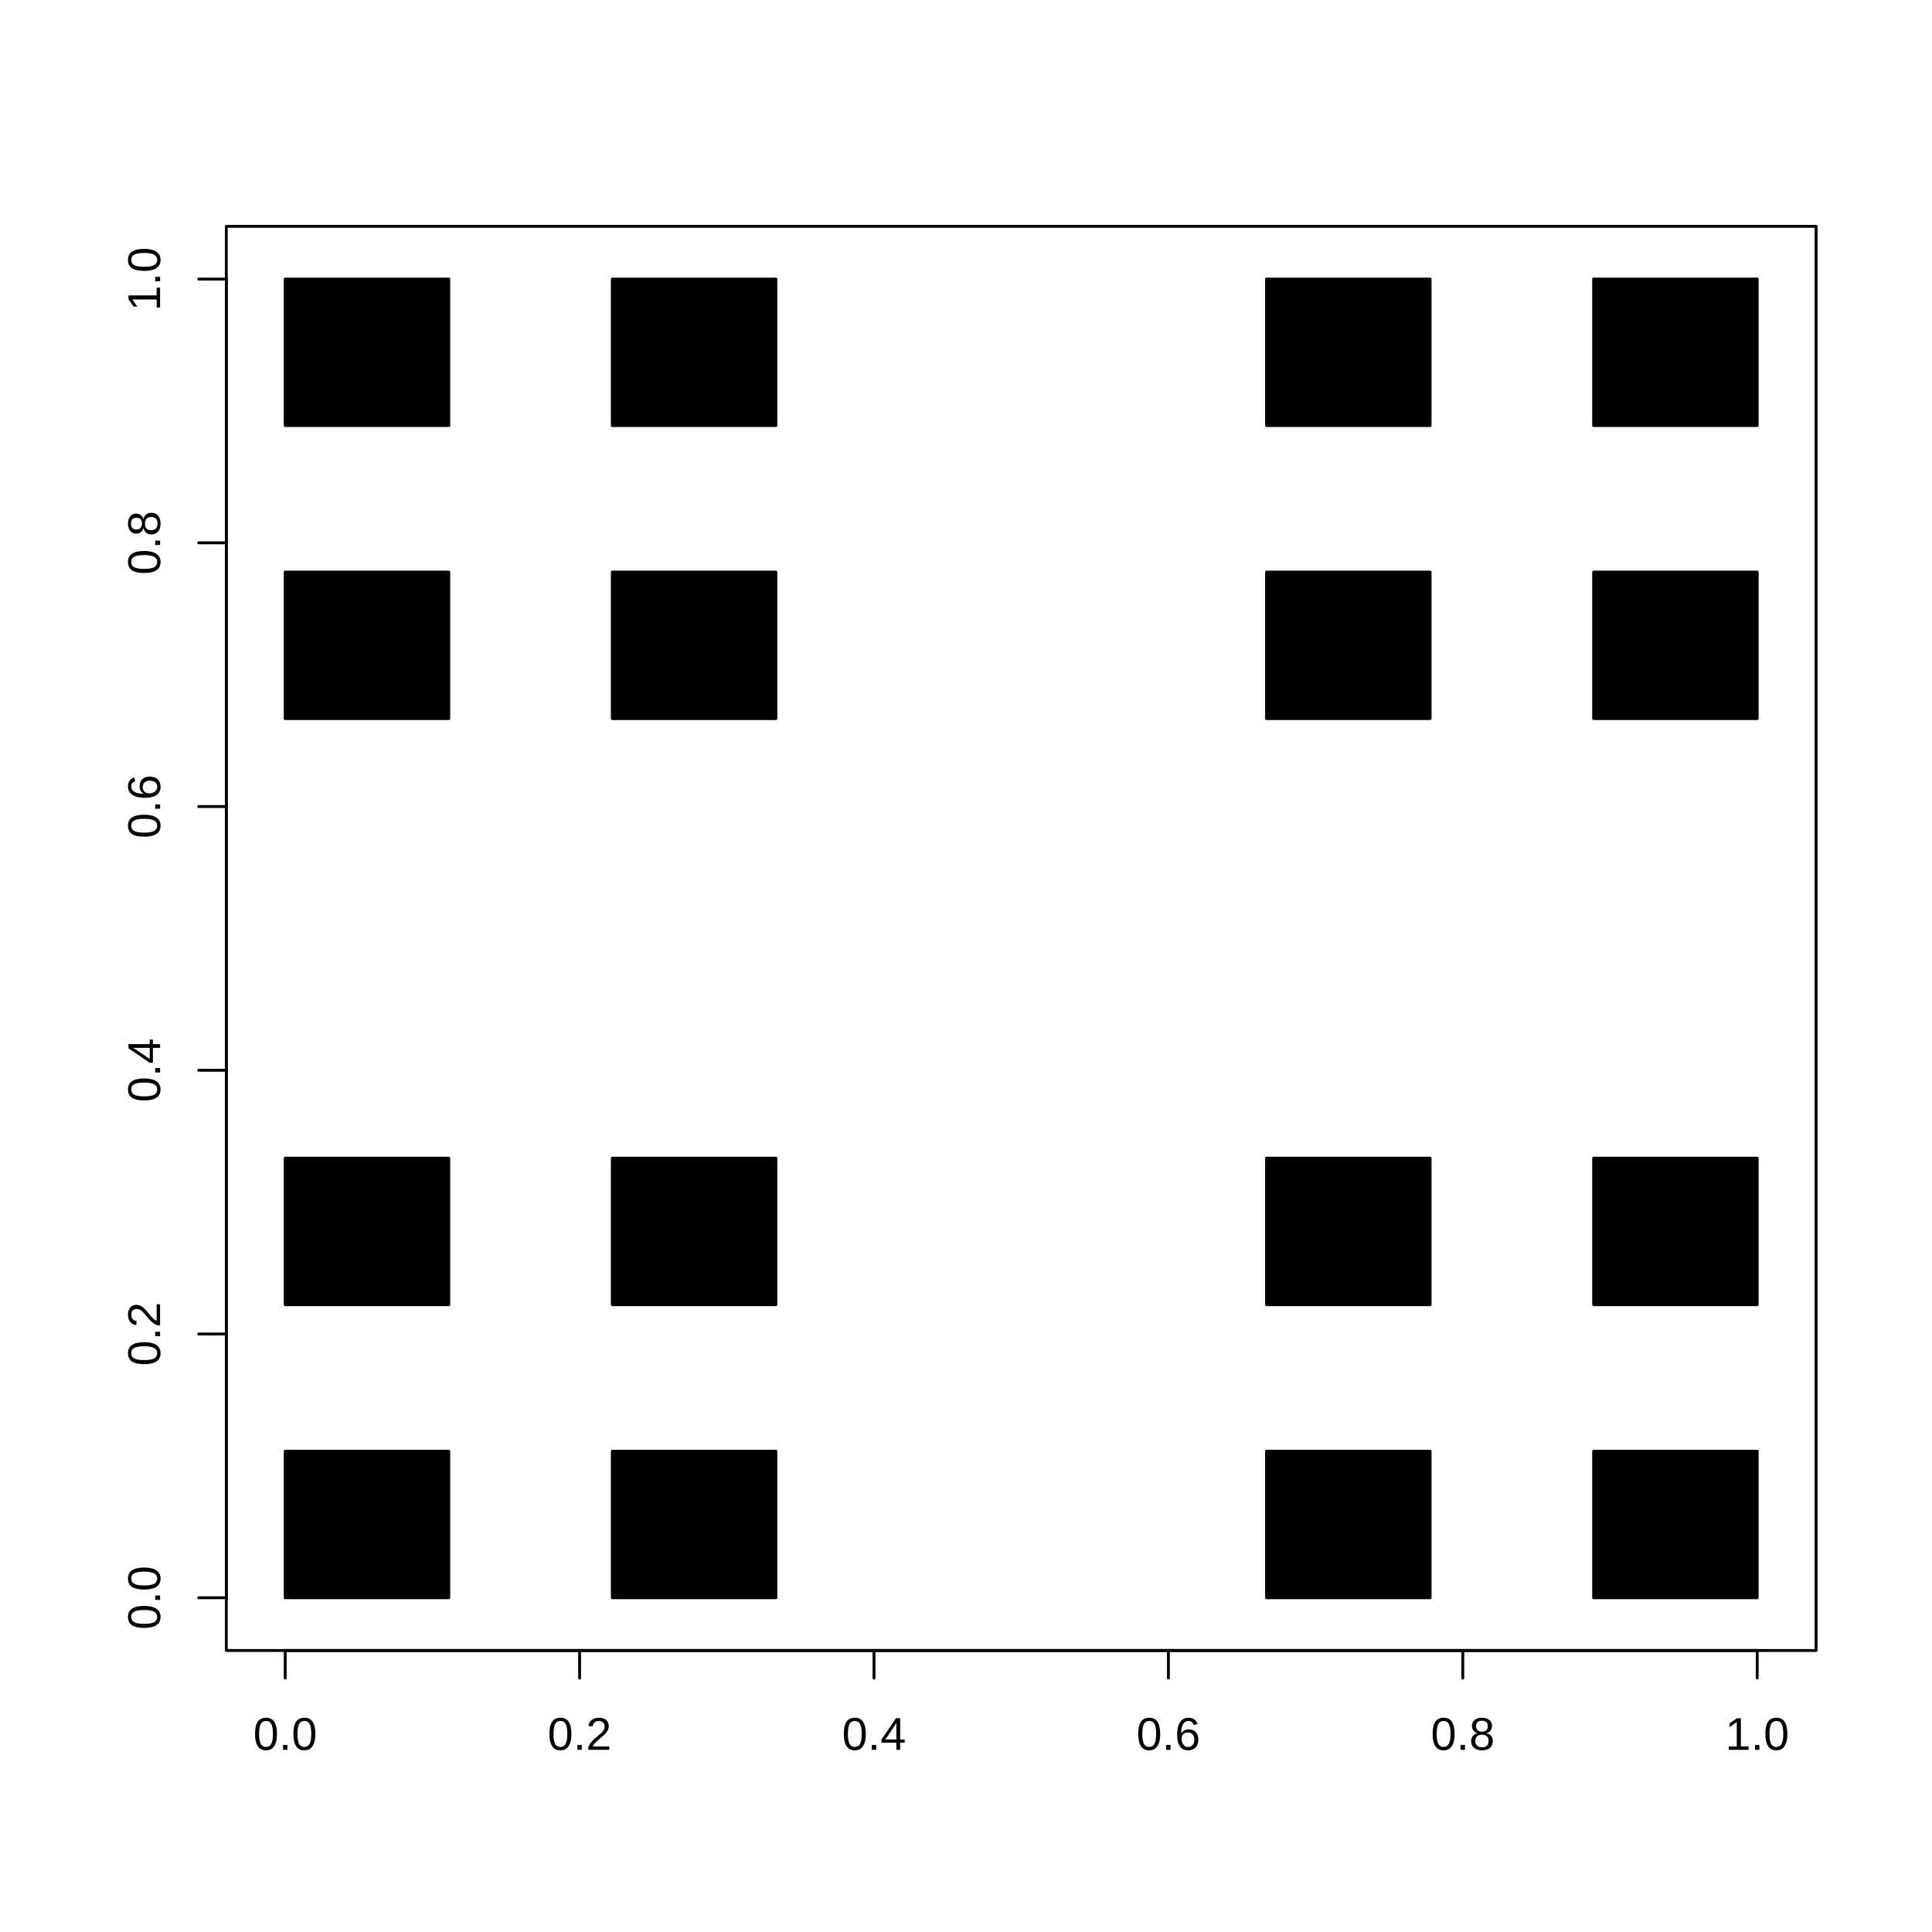
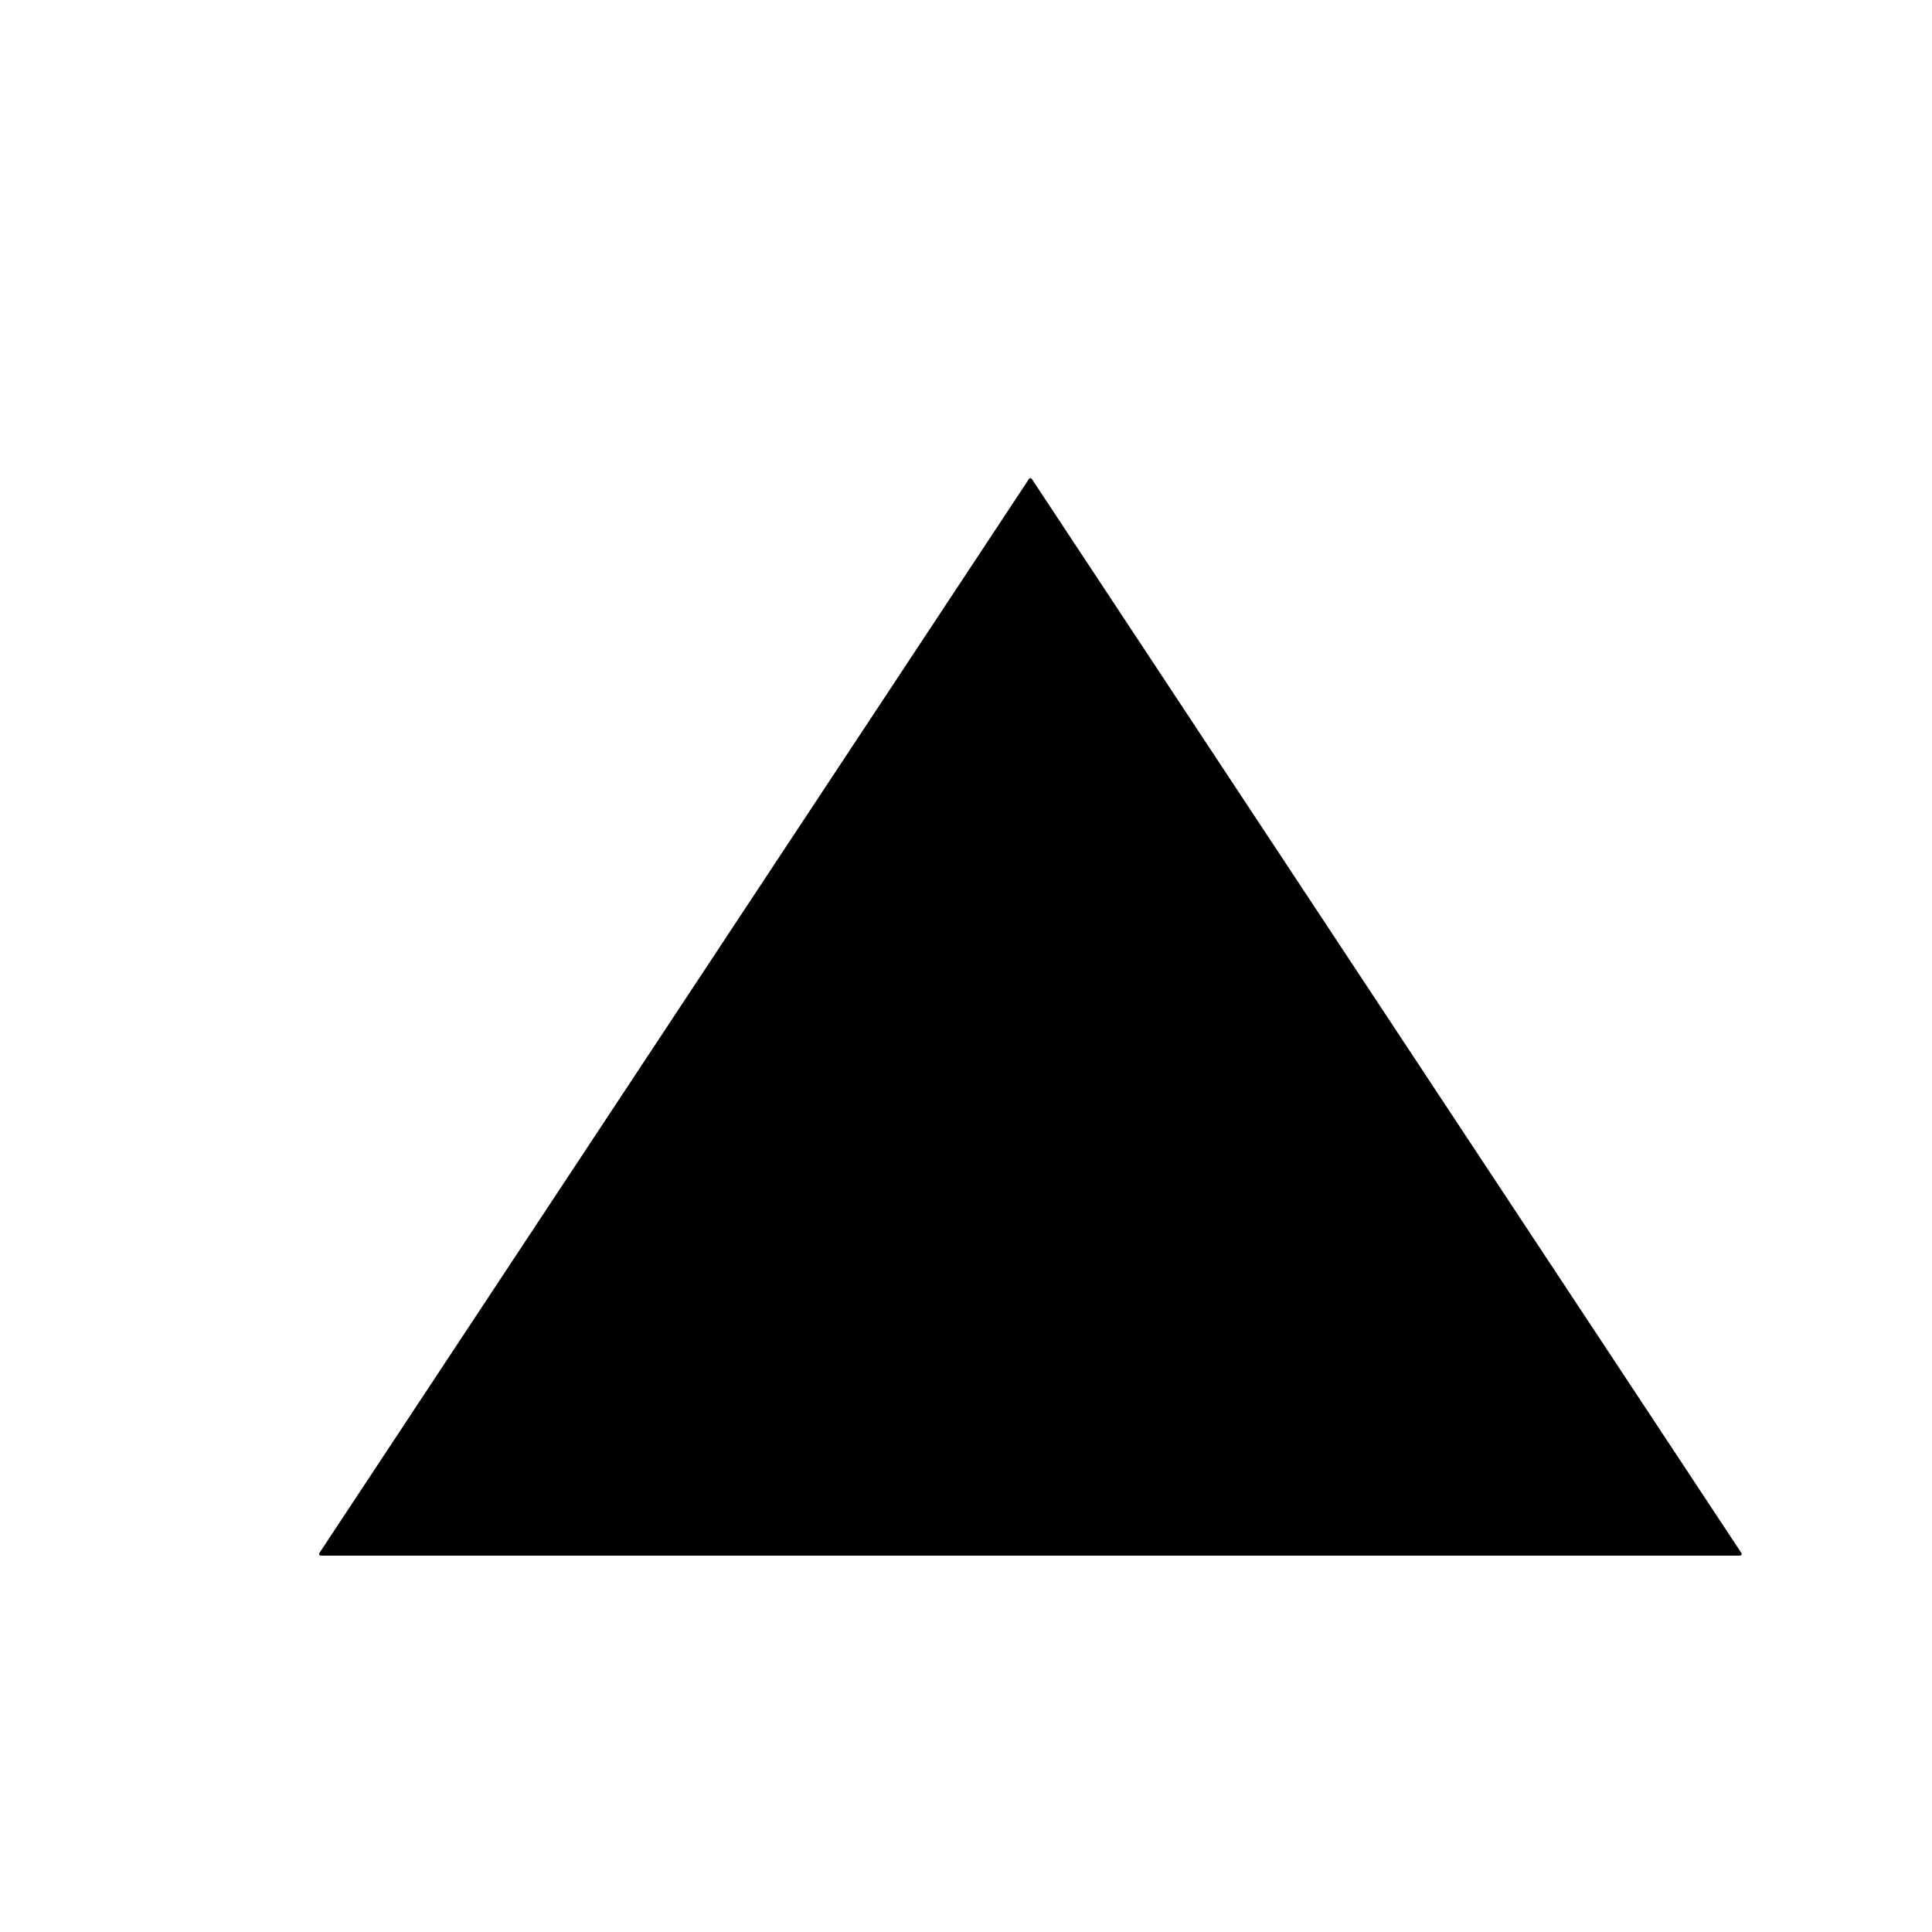
- <svg xmlns="http://www.w3.org/2000/svg" class="svglite" width="504.00pt" height="504.00pt" viewBox="0 0 504.00 504.00">
+ <svg xmlns="http://www.w3.org/2000/svg" class="svglite" width="432.00pt" height="432.00pt" viewBox="0 0 432.00 432.00">
  <defs>
    <style type="text/css">
    .svglite line, .svglite polyline, .svglite polygon, .svglite path, .svglite rect, .svglite circle {
      fill: none;
      stroke: #000000;
      stroke-linecap: round;
      stroke-linejoin: round;
      stroke-miterlimit: 10.00;
    }
  </style>
  </defs>
  <rect width="100%" height="100%" style="stroke: none; fill: #FFFFFF;" />
  <defs>
-     <clipPath id="cpMC4wMHw1MDQuMDB8MC4wMHw1MDQuMDA=">
-       <rect x="0.00" y="0.00" width="504.00" height="504.00" />
+     <clipPath id="cpMC4wMHw0MzIuMDB8MC4wMHw0MzIuMDA=">
+       <rect x="0.00" y="0.00" width="432.00" height="432.00" />
    </clipPath>
  </defs>
-   <g clip-path="url(#cpMC4wMHw1MDQuMDB8MC4wMHw1MDQuMDA=)">
+   <g clip-path="url(#cpMC4wMHw0MzIuMDB8MC4wMHw0MzIuMDA=)">
</g>
  <defs>
-     <clipPath id="cpNTkuMDR8NDczLjc2fDU5LjA0fDQzMC41Ng==">
-       <rect x="59.04" y="59.04" width="414.72" height="371.52" />
+     <clipPath id="cpNTkuMDR8NDAxLjc2fDU5LjA0fDM1OC41Ng==">
+       <rect x="59.04" y="59.04" width="342.72" height="299.52" />
    </clipPath>
  </defs>
-   <g clip-path="url(#cpNTkuMDR8NDczLjc2fDU5LjA0fDQzMC41Ng==)">
-     <circle cx="458.40" cy="416.80" r="2.70" style="stroke-width: 0.75; stroke: #FFFFFF;" />
-   </g>
-   <g clip-path="url(#cpMC4wMHw1MDQuMDB8MC4wMHw1MDQuMDA=)">
-     <line x1="74.40" y1="430.56" x2="458.40" y2="430.56" style="stroke-width: 0.75;" />
-     <line x1="74.40" y1="430.56" x2="74.40" y2="437.76" style="stroke-width: 0.75;" />
-     <line x1="151.20" y1="430.56" x2="151.20" y2="437.76" style="stroke-width: 0.75;" />
-     <line x1="228.00" y1="430.56" x2="228.00" y2="437.76" style="stroke-width: 0.75;" />
-     <line x1="304.80" y1="430.56" x2="304.80" y2="437.76" style="stroke-width: 0.75;" />
-     <line x1="381.60" y1="430.56" x2="381.60" y2="437.76" style="stroke-width: 0.75;" />
-     <line x1="458.40" y1="430.56" x2="458.40" y2="437.76" style="stroke-width: 0.75;" />
-     <text x="74.40" y="456.48" text-anchor="middle" style="font-size: 12.00px; font-family: Arial;" textLength="16.68px" lengthAdjust="spacingAndGlyphs">0.0</text>
-     <text x="151.20" y="456.48" text-anchor="middle" style="font-size: 12.00px; font-family: Arial;" textLength="16.68px" lengthAdjust="spacingAndGlyphs">0.2</text>
-     <text x="228.00" y="456.48" text-anchor="middle" style="font-size: 12.00px; font-family: Arial;" textLength="16.68px" lengthAdjust="spacingAndGlyphs">0.4</text>
-     <text x="304.80" y="456.48" text-anchor="middle" style="font-size: 12.00px; font-family: Arial;" textLength="16.68px" lengthAdjust="spacingAndGlyphs">0.6</text>
-     <text x="381.60" y="456.48" text-anchor="middle" style="font-size: 12.00px; font-family: Arial;" textLength="16.68px" lengthAdjust="spacingAndGlyphs">0.8</text>
-     <text x="458.40" y="456.48" text-anchor="middle" style="font-size: 12.00px; font-family: Arial;" textLength="16.68px" lengthAdjust="spacingAndGlyphs">1.0</text>
-     <line x1="59.04" y1="416.80" x2="59.04" y2="72.80" style="stroke-width: 0.75;" />
-     <line x1="59.04" y1="416.80" x2="51.84" y2="416.80" style="stroke-width: 0.75;" />
-     <line x1="59.04" y1="348.00" x2="51.84" y2="348.00" style="stroke-width: 0.75;" />
-     <line x1="59.04" y1="279.20" x2="51.84" y2="279.20" style="stroke-width: 0.75;" />
-     <line x1="59.04" y1="210.40" x2="51.84" y2="210.40" style="stroke-width: 0.75;" />
-     <line x1="59.04" y1="141.60" x2="51.84" y2="141.60" style="stroke-width: 0.75;" />
-     <line x1="59.04" y1="72.80" x2="51.84" y2="72.80" style="stroke-width: 0.75;" />
-     <text transform="translate(41.76,416.80) rotate(-90)" text-anchor="middle" style="font-size: 12.00px; font-family: Arial;" textLength="16.68px" lengthAdjust="spacingAndGlyphs">0.0</text>
-     <text transform="translate(41.76,348.00) rotate(-90)" text-anchor="middle" style="font-size: 12.00px; font-family: Arial;" textLength="16.68px" lengthAdjust="spacingAndGlyphs">0.2</text>
-     <text transform="translate(41.76,279.20) rotate(-90)" text-anchor="middle" style="font-size: 12.00px; font-family: Arial;" textLength="16.68px" lengthAdjust="spacingAndGlyphs">0.4</text>
-     <text transform="translate(41.76,210.40) rotate(-90)" text-anchor="middle" style="font-size: 12.00px; font-family: Arial;" textLength="16.68px" lengthAdjust="spacingAndGlyphs">0.6</text>
-     <text transform="translate(41.76,141.60) rotate(-90)" text-anchor="middle" style="font-size: 12.00px; font-family: Arial;" textLength="16.68px" lengthAdjust="spacingAndGlyphs">0.8</text>
-     <text transform="translate(41.76,72.80) rotate(-90)" text-anchor="middle" style="font-size: 12.00px; font-family: Arial;" textLength="16.68px" lengthAdjust="spacingAndGlyphs">1.0</text>
-     <polygon points="59.04,430.56 473.76,430.56 473.76,59.04 59.04,59.04 " style="stroke-width: 0.75; fill: none;" />
-   </g>
-   <g clip-path="url(#cpNTkuMDR8NDczLjc2fDU5LjA0fDQzMC41Ng==)">
-     <rect x="74.40" y="378.58" width="42.67" height="38.22" style="stroke-width: 0.75; fill: #000000;" />
-     <rect x="159.73" y="378.58" width="42.67" height="38.22" style="stroke-width: 0.75; fill: #000000;" />
-     <rect x="74.40" y="302.13" width="42.67" height="38.22" style="stroke-width: 0.75; fill: #000000;" />
-     <rect x="159.73" y="302.13" width="42.67" height="38.22" style="stroke-width: 0.75; fill: #000000;" />
-     <rect x="330.40" y="378.58" width="42.67" height="38.22" style="stroke-width: 0.75; fill: #000000;" />
-     <rect x="415.73" y="378.58" width="42.67" height="38.22" style="stroke-width: 0.75; fill: #000000;" />
-     <rect x="330.40" y="302.13" width="42.67" height="38.22" style="stroke-width: 0.75; fill: #000000;" />
-     <rect x="415.73" y="302.13" width="42.67" height="38.22" style="stroke-width: 0.75; fill: #000000;" />
-     <rect x="74.40" y="149.24" width="42.67" height="38.22" style="stroke-width: 0.75; fill: #000000;" />
-     <rect x="159.73" y="149.24" width="42.67" height="38.22" style="stroke-width: 0.75; fill: #000000;" />
-     <rect x="74.40" y="72.80" width="42.67" height="38.22" style="stroke-width: 0.75; fill: #000000;" />
-     <rect x="159.73" y="72.80" width="42.67" height="38.22" style="stroke-width: 0.75; fill: #000000;" />
-     <rect x="330.40" y="149.24" width="42.67" height="38.22" style="stroke-width: 0.75; fill: #000000;" />
-     <rect x="415.73" y="149.24" width="42.67" height="38.22" style="stroke-width: 0.75; fill: #000000;" />
-     <rect x="330.40" y="72.80" width="42.67" height="38.22" style="stroke-width: 0.75; fill: #000000;" />
-     <rect x="415.73" y="72.80" width="42.67" height="38.22" style="stroke-width: 0.75; fill: #000000;" />
+   <g clip-path="url(#cpNTkuMDR8NDAxLjc2fDU5LjA0fDM1OC41Ng==)">
+     <polygon points="71.73,347.47 389.07,347.47 230.40,107.29 " style="stroke-width: 0.75; fill: #000000;" />
  </g>
</svg>
